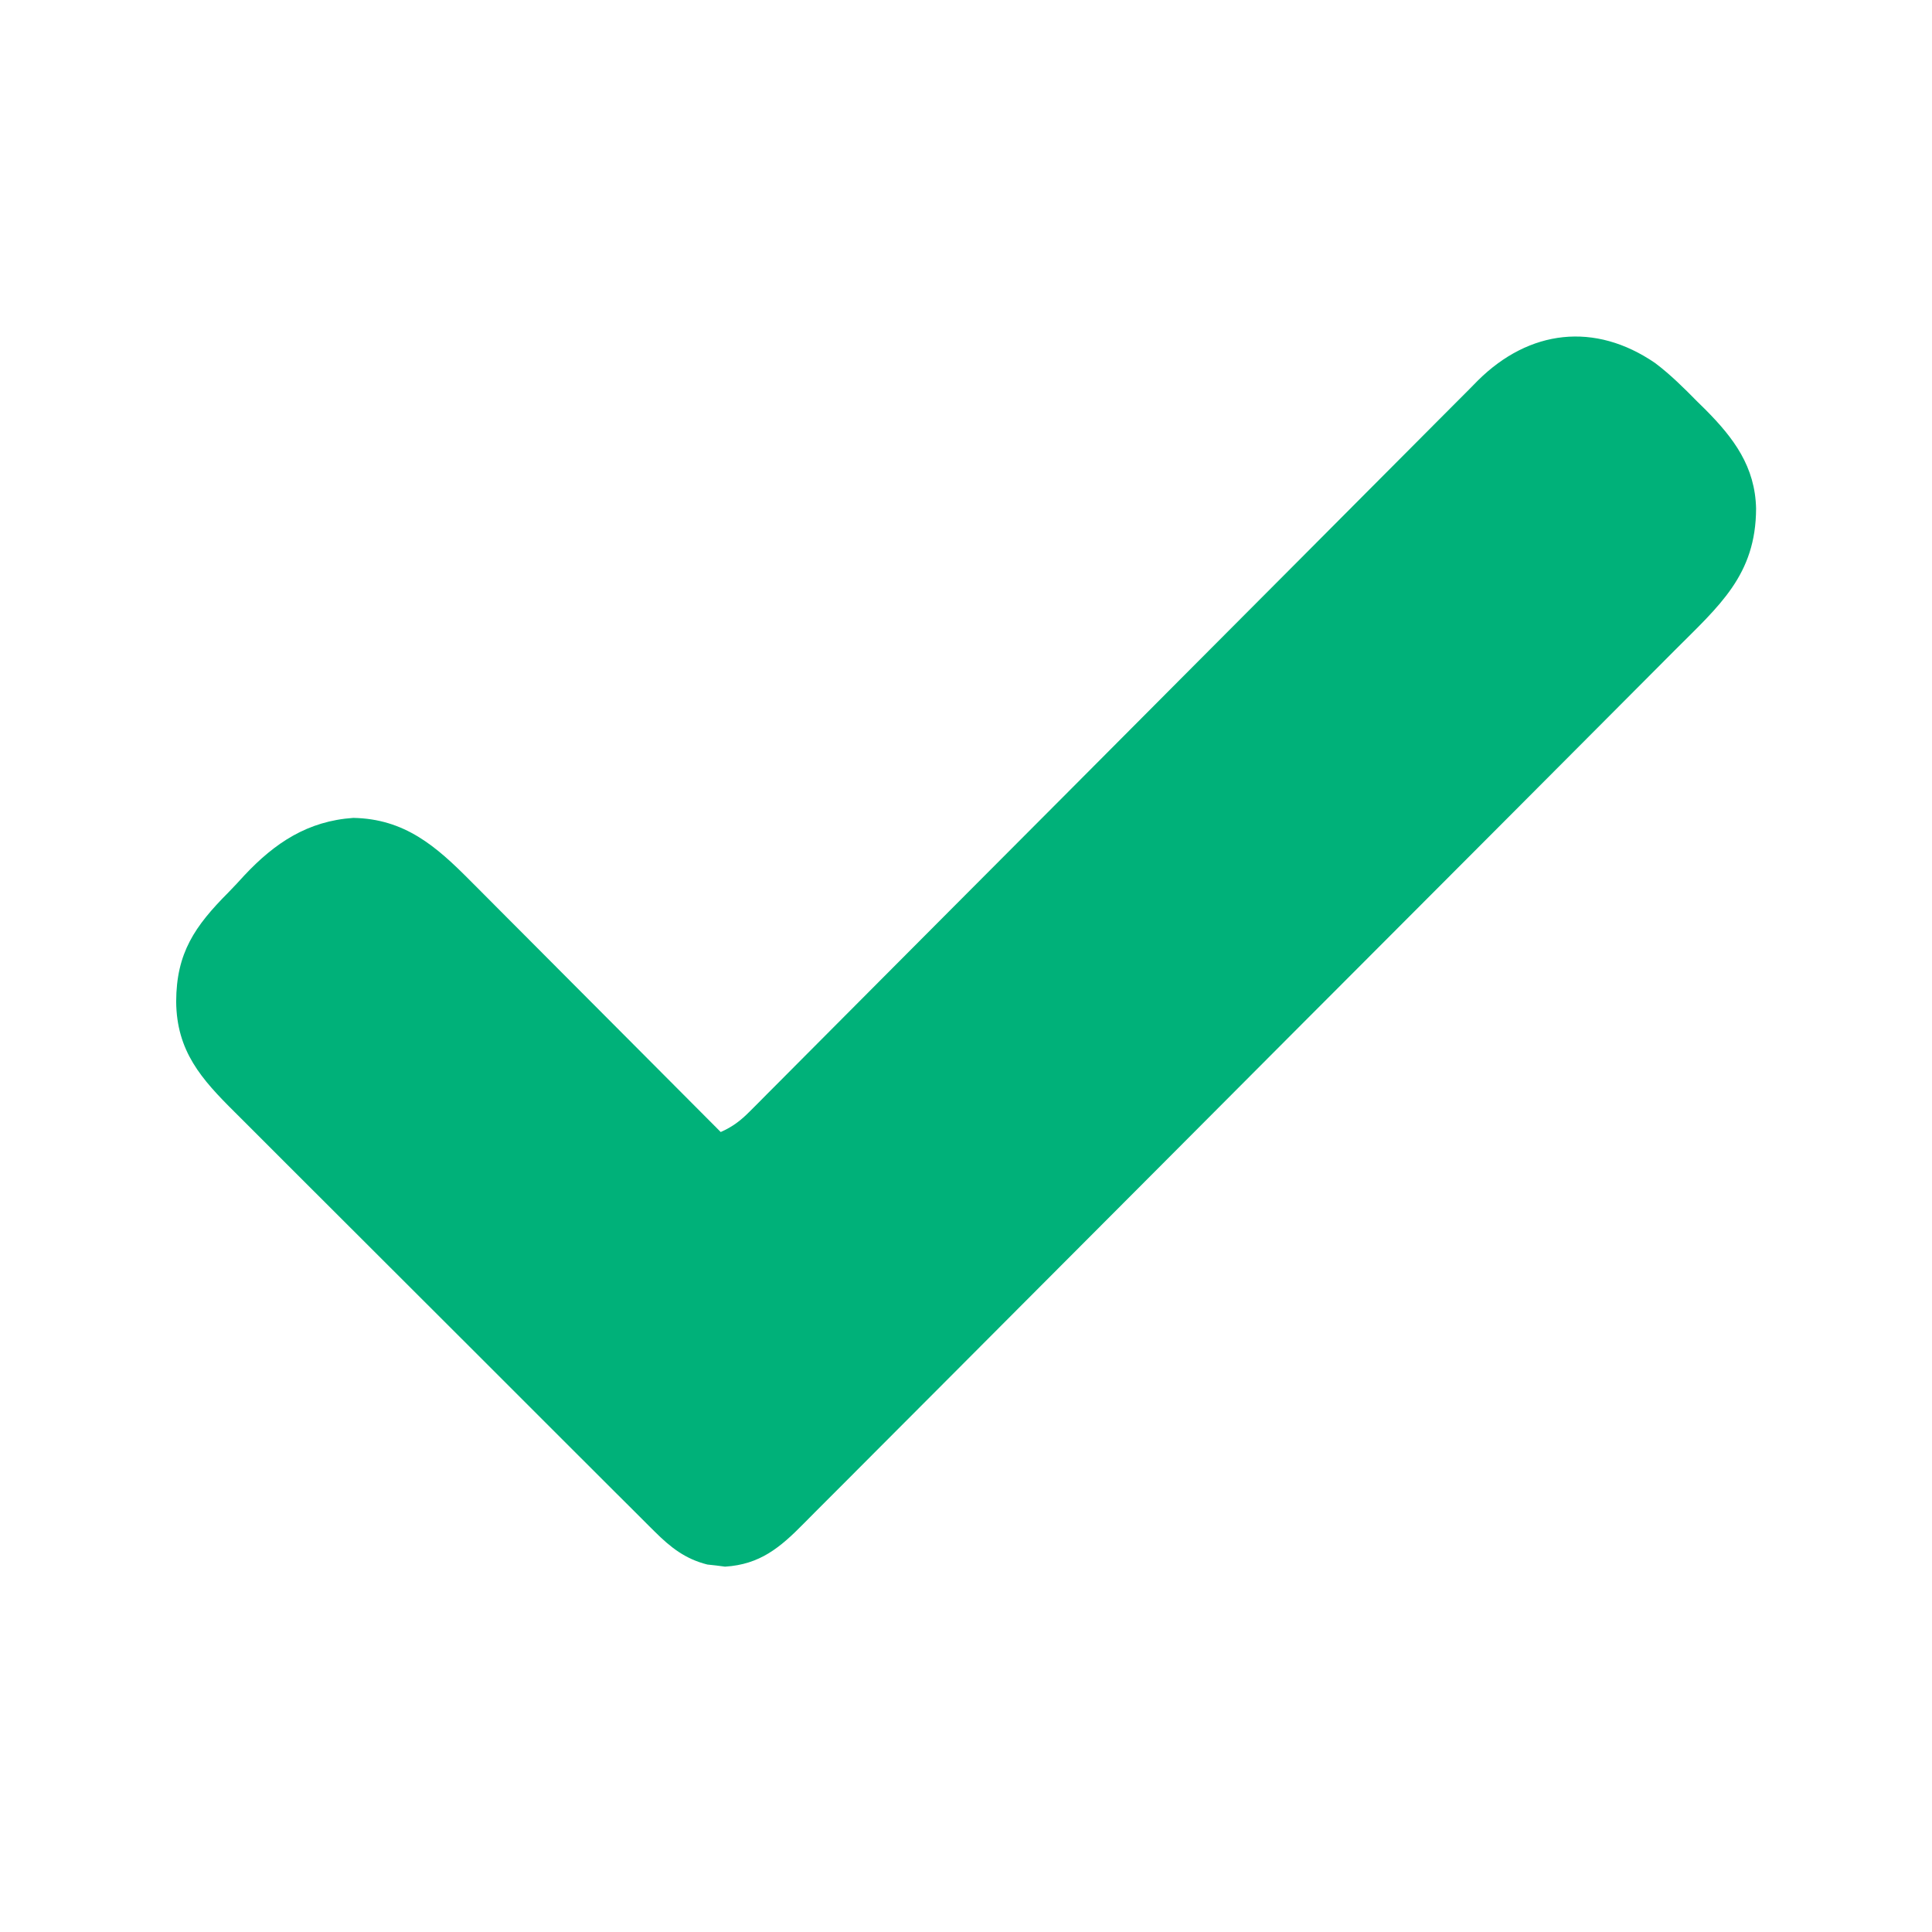
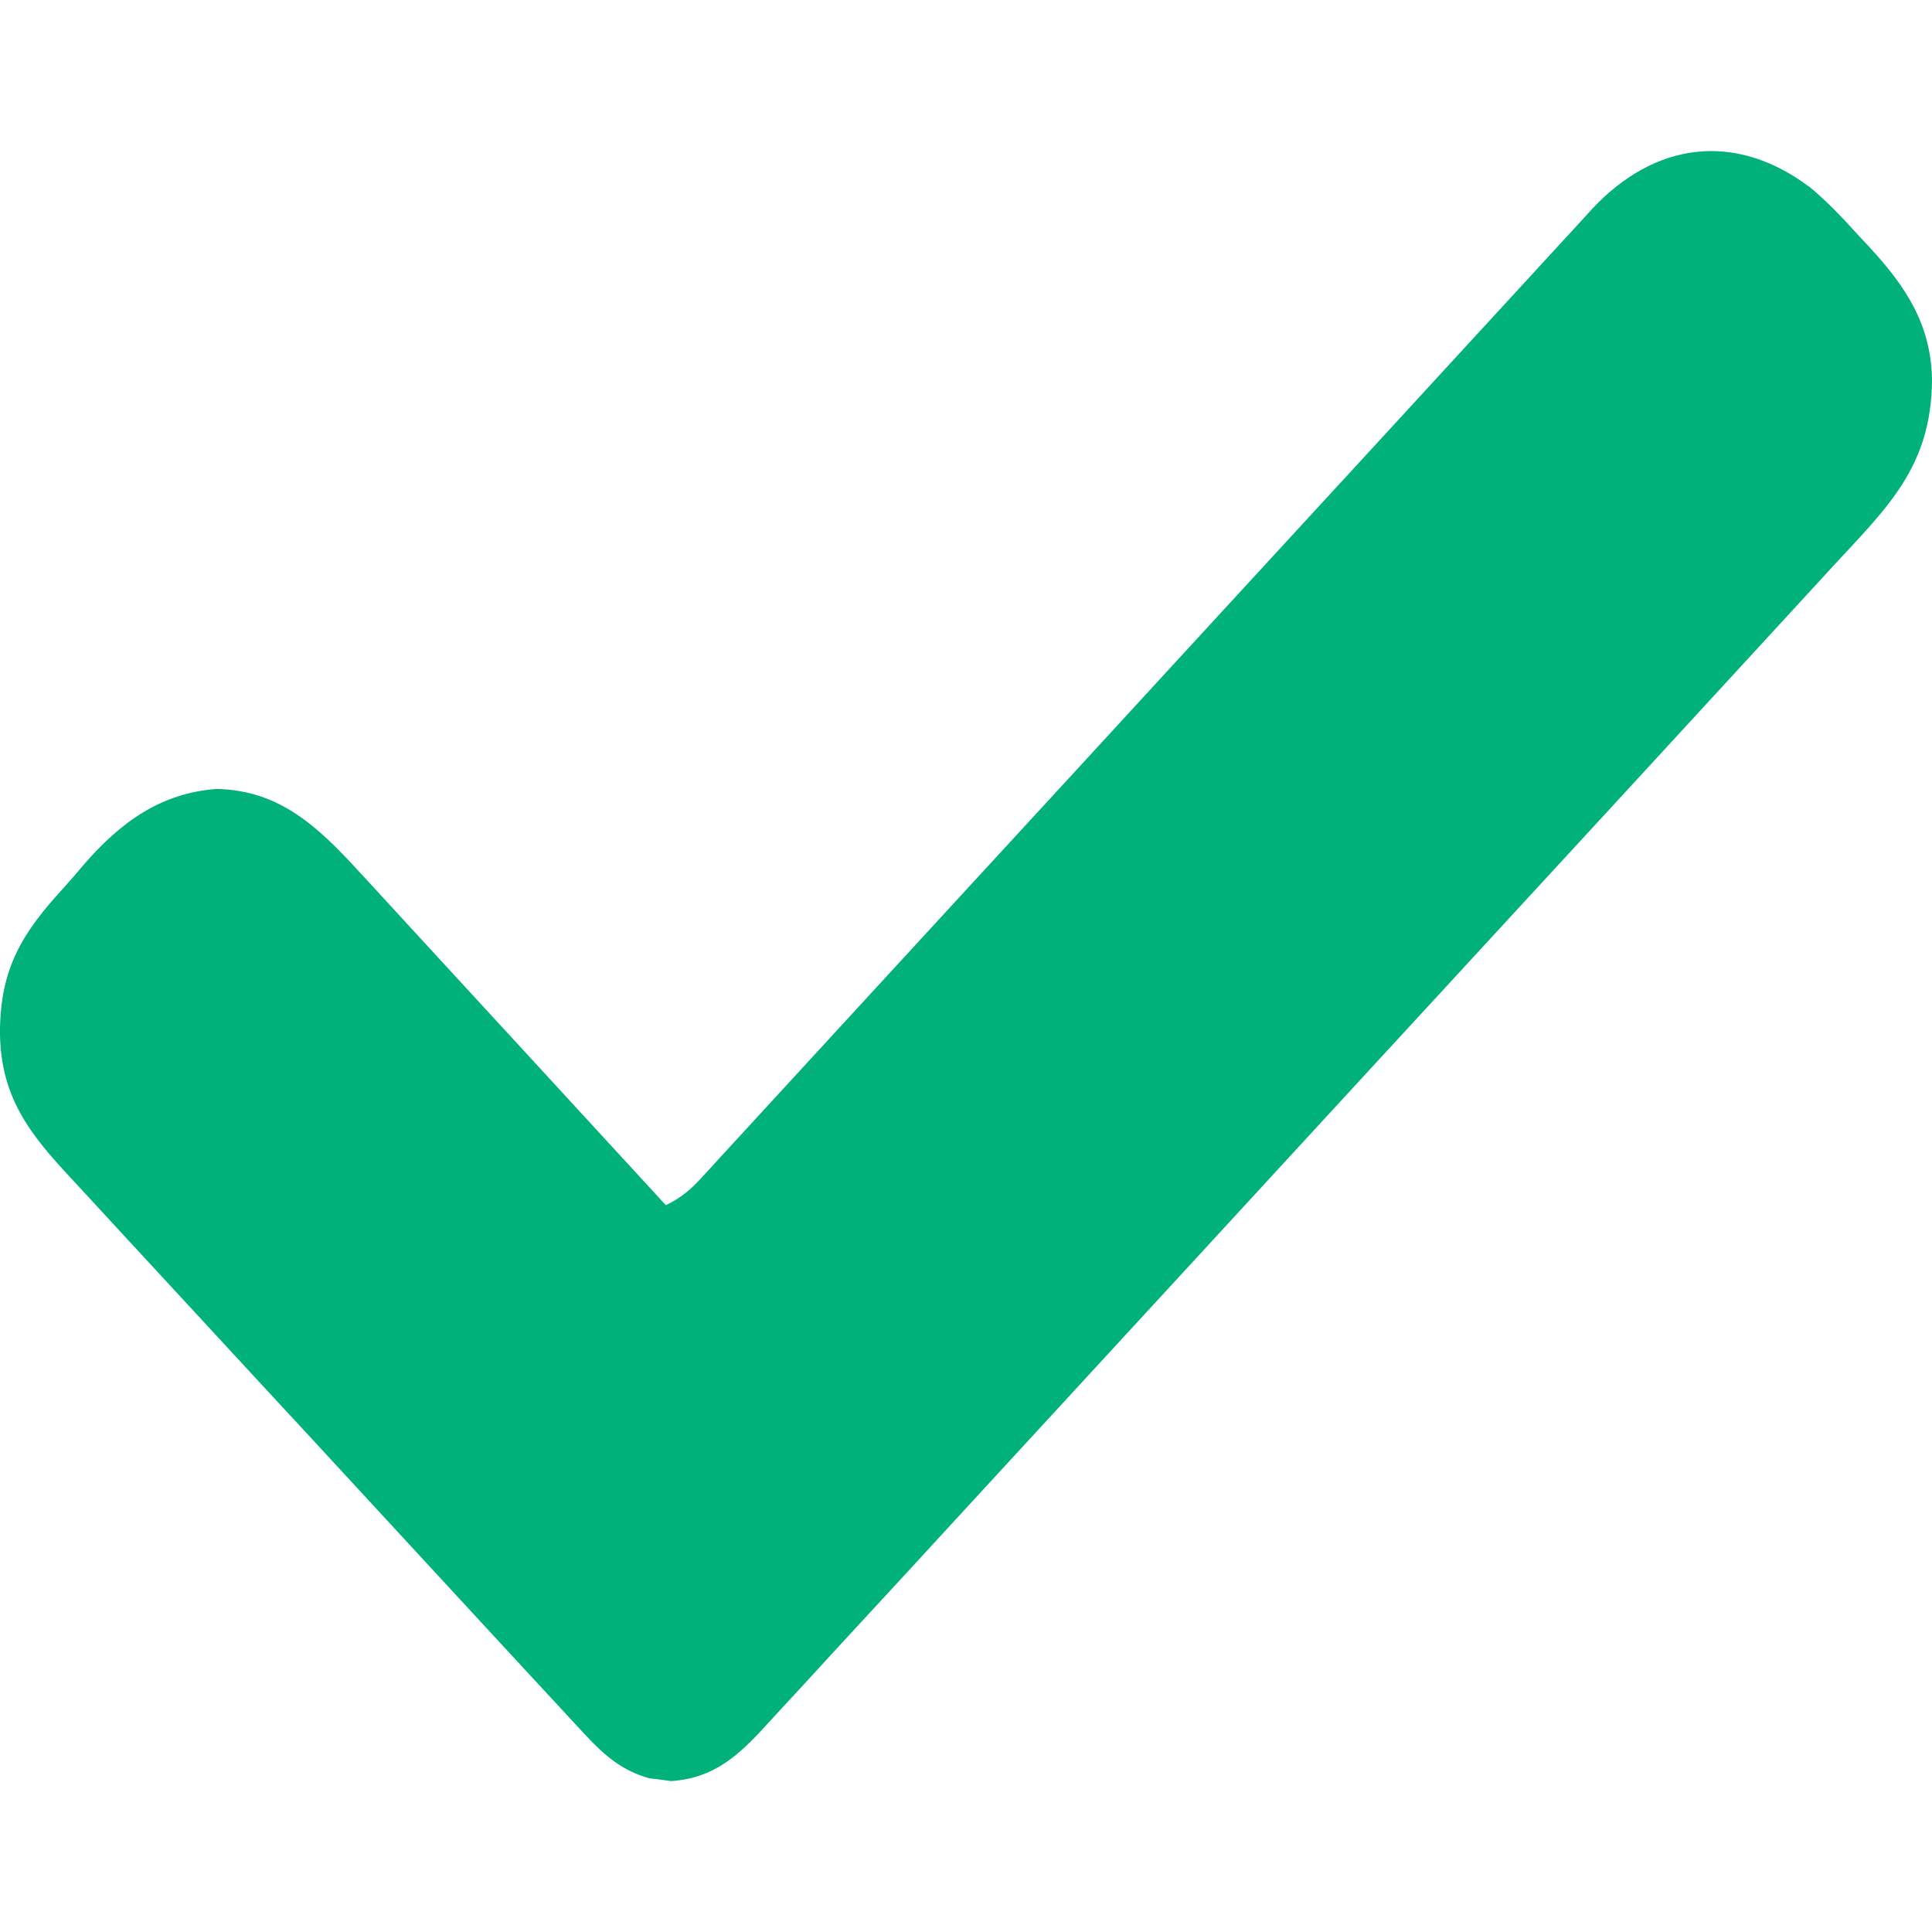
- <svg xmlns="http://www.w3.org/2000/svg" version="1.1" width="512" height="512">
-   <path d="M0 0 C4.046 3.054 7.575 6.559 11.125 10.167 C12.217 11.243 12.217 11.243 13.332 12.339 C20.869 19.918 26.507 27.481 26.755 38.552 C26.707 56.19 17.019 64.296 5.103 76.225 C4.072 77.261 3.041 78.297 2.01 79.333 C-0.805 82.162 -3.623 84.988 -6.442 87.813 C-8.863 90.24 -11.282 92.67 -13.702 95.1 C-21.663 103.094 -29.631 111.083 -37.6 119.071 C-39.675 121.15 -41.749 123.23 -43.824 125.31 C-56.72 138.237 -69.619 151.162 -82.522 164.082 C-85.505 167.069 -88.488 170.056 -91.47 173.043 C-92.212 173.785 -92.953 174.527 -93.717 175.292 C-105.741 187.334 -117.754 199.387 -129.761 211.445 C-142.098 223.834 -154.446 236.211 -166.805 248.577 C-173.74 255.518 -180.671 262.463 -187.589 269.421 C-193.476 275.342 -199.372 281.253 -205.283 287.151 C-208.297 290.159 -211.306 293.172 -214.303 296.199 C-217.047 298.971 -219.805 301.728 -222.575 304.475 C-223.573 305.47 -224.565 306.469 -225.552 307.475 C-231.899 313.931 -237.225 318.39 -246.481 318.972 C-247.25 318.872 -248.02 318.771 -248.813 318.667 C-249.979 318.54 -249.979 318.54 -251.168 318.41 C-257.026 316.938 -260.925 313.869 -265.141 309.664 C-265.662 309.149 -266.183 308.633 -266.72 308.102 C-268.454 306.382 -270.178 304.651 -271.901 302.921 C-273.146 301.681 -274.392 300.443 -275.638 299.205 C-279.015 295.846 -282.382 292.477 -285.747 289.107 C-288.56 286.291 -291.377 283.48 -294.194 280.668 C-300.843 274.034 -307.483 267.392 -314.118 260.745 C-320.957 253.895 -327.809 247.058 -334.667 240.226 C-340.56 234.355 -346.446 228.476 -352.326 222.59 C-355.835 219.078 -359.347 215.569 -362.866 212.067 C-366.176 208.772 -369.476 205.467 -372.77 202.155 C-373.977 200.944 -375.188 199.736 -376.402 198.532 C-385.274 189.732 -391.821 182.382 -391.938 169.23 C-391.899 156.324 -387.012 149.25 -378.109 140.304 C-376.663 138.831 -375.27 137.323 -373.883 135.796 C-365.755 127.115 -357.051 121.374 -345 120.542 C-331.378 120.8 -323.067 128.025 -313.924 137.267 C-313.201 137.989 -312.478 138.712 -311.733 139.456 C-309.37 141.822 -307.013 144.194 -304.656 146.566 C-303.009 148.217 -301.362 149.867 -299.714 151.517 C-295.395 155.843 -291.083 160.175 -286.772 164.508 C-282.365 168.936 -277.952 173.358 -273.539 177.781 C-264.896 186.446 -256.258 195.117 -247.625 203.792 C-244.504 202.406 -242.389 200.803 -239.985 198.387 C-239.275 197.679 -238.565 196.97 -237.833 196.24 C-236.674 195.068 -236.674 195.068 -235.491 193.872 C-234.665 193.044 -233.838 192.217 -232.986 191.364 C-230.692 189.065 -228.403 186.762 -226.116 184.457 C-223.648 181.972 -221.174 179.493 -218.701 177.013 C-214.415 172.714 -210.132 168.412 -205.852 164.109 C-199.657 157.879 -193.454 151.658 -187.249 145.438 C-177.174 135.338 -167.101 125.236 -157.032 115.13 C-156.429 114.525 -155.827 113.921 -155.206 113.297 C-146.656 104.716 -138.109 96.132 -129.563 87.547 C-128.661 86.64 -128.661 86.64 -127.74 85.715 C-127.139 85.112 -126.538 84.508 -125.919 83.886 C-115.897 73.817 -105.866 63.756 -95.829 53.701 C-89.64 47.5 -83.457 41.293 -77.283 35.077 C-73.049 30.816 -68.809 26.563 -64.563 22.315 C-62.114 19.865 -59.669 17.412 -57.232 14.95 C-54.586 12.279 -51.928 9.622 -49.267 6.967 C-48.503 6.19 -47.739 5.413 -46.952 4.613 C-33.341 -8.872 -15.977 -10.945 0 0 Z " fill="#00B179" transform="translate(438.6252,96.20752)" />
+ <svg xmlns="http://www.w3.org/2000/svg" id="Layer_1" version="1.1" viewBox="0 0 512 512">
+   <defs>
+     <style>
+       .st0 {
+         fill: #00b179;
+       }
+     </style>
+   </defs>
+   <path class="st0" d="M479.28,49.31c4.95,4.05,9.26,8.69,13.6,13.47q1.34,1.42,2.7,2.88c9.22,10.04,16.11,20.07,16.42,34.74-.06,23.37-11.91,34.11-26.48,49.92-1.26,1.37-2.52,2.75-3.78,4.12-3.44,3.75-6.89,7.49-10.34,11.24-2.96,3.22-5.92,6.44-8.88,9.66-9.74,10.59-19.48,21.18-29.22,31.77-2.54,2.76-5.07,5.51-7.61,8.27-15.77,17.13-31.54,34.26-47.32,51.38-3.65,3.96-7.3,7.92-10.94,11.87-.91.98-1.81,1.97-2.75,2.98-14.7,15.96-29.39,31.93-44.08,47.91-15.09,16.42-30.19,32.82-45.3,49.21-8.48,9.2-16.96,18.4-25.42,27.62-7.2,7.85-14.41,15.68-21.64,23.49-3.69,3.99-7.37,7.98-11.03,11.99-3.36,3.67-6.73,7.33-10.12,10.97-1.22,1.32-2.43,2.64-3.64,3.97-7.76,8.56-14.27,14.46-25.59,15.24-.94-.13-1.88-.27-2.85-.4q-1.43-.17-2.88-.34c-7.16-1.95-11.93-6.02-17.09-11.59-.64-.68-1.27-1.37-1.93-2.07-2.12-2.28-4.23-4.57-6.34-6.87-1.52-1.64-3.05-3.28-4.57-4.92-4.13-4.45-8.25-8.91-12.36-13.38-3.44-3.73-6.88-7.46-10.33-11.18-8.13-8.79-16.25-17.59-24.36-26.4-8.36-9.08-16.74-18.14-25.13-27.19-7.21-7.78-14.4-15.57-21.59-23.37-4.29-4.65-8.59-9.31-12.89-13.95-4.05-4.37-8.08-8.74-12.11-13.13-1.48-1.6-2.96-3.21-4.44-4.8-10.85-11.66-18.85-21.4-19-38.83.05-17.1,6.02-26.48,16.91-38.33,1.77-1.95,3.47-3.95,5.17-5.97,9.94-11.5,20.58-19.11,35.32-20.21,16.66.34,26.82,9.91,38,22.16.88.96,1.77,1.92,2.68,2.9,2.89,3.13,5.77,6.28,8.65,9.42,2.01,2.19,4.03,4.38,6.04,6.56,5.28,5.73,10.55,11.47,15.83,17.21,5.39,5.87,10.79,11.73,16.18,17.59,10.57,11.48,21.13,22.97,31.69,34.47,3.82-1.84,6.4-3.96,9.34-7.16.87-.94,1.74-1.88,2.63-2.85q1.42-1.55,2.86-3.14c1.01-1.1,2.02-2.19,3.06-3.32,2.8-3.05,5.6-6.1,8.4-9.15,3.02-3.29,6.04-6.58,9.07-9.86,5.24-5.7,10.48-11.4,15.71-17.1,7.58-8.25,15.16-16.5,22.75-24.74,12.32-13.38,24.64-26.77,36.95-40.16.74-.8,1.47-1.6,2.23-2.43,10.46-11.37,20.91-22.75,31.36-34.12q1.1-1.2,2.23-2.43c.73-.8,1.47-1.6,2.23-2.42,12.26-13.34,24.52-26.68,36.8-40,7.57-8.22,15.13-16.44,22.68-24.68,5.18-5.65,10.36-11.28,15.55-16.91,2.99-3.25,5.98-6.5,8.96-9.76,3.24-3.54,6.49-7.06,9.74-10.58.93-1.03,1.87-2.06,2.83-3.12,16.65-17.87,37.88-20.62,57.42-6.11Z" />
</svg>
